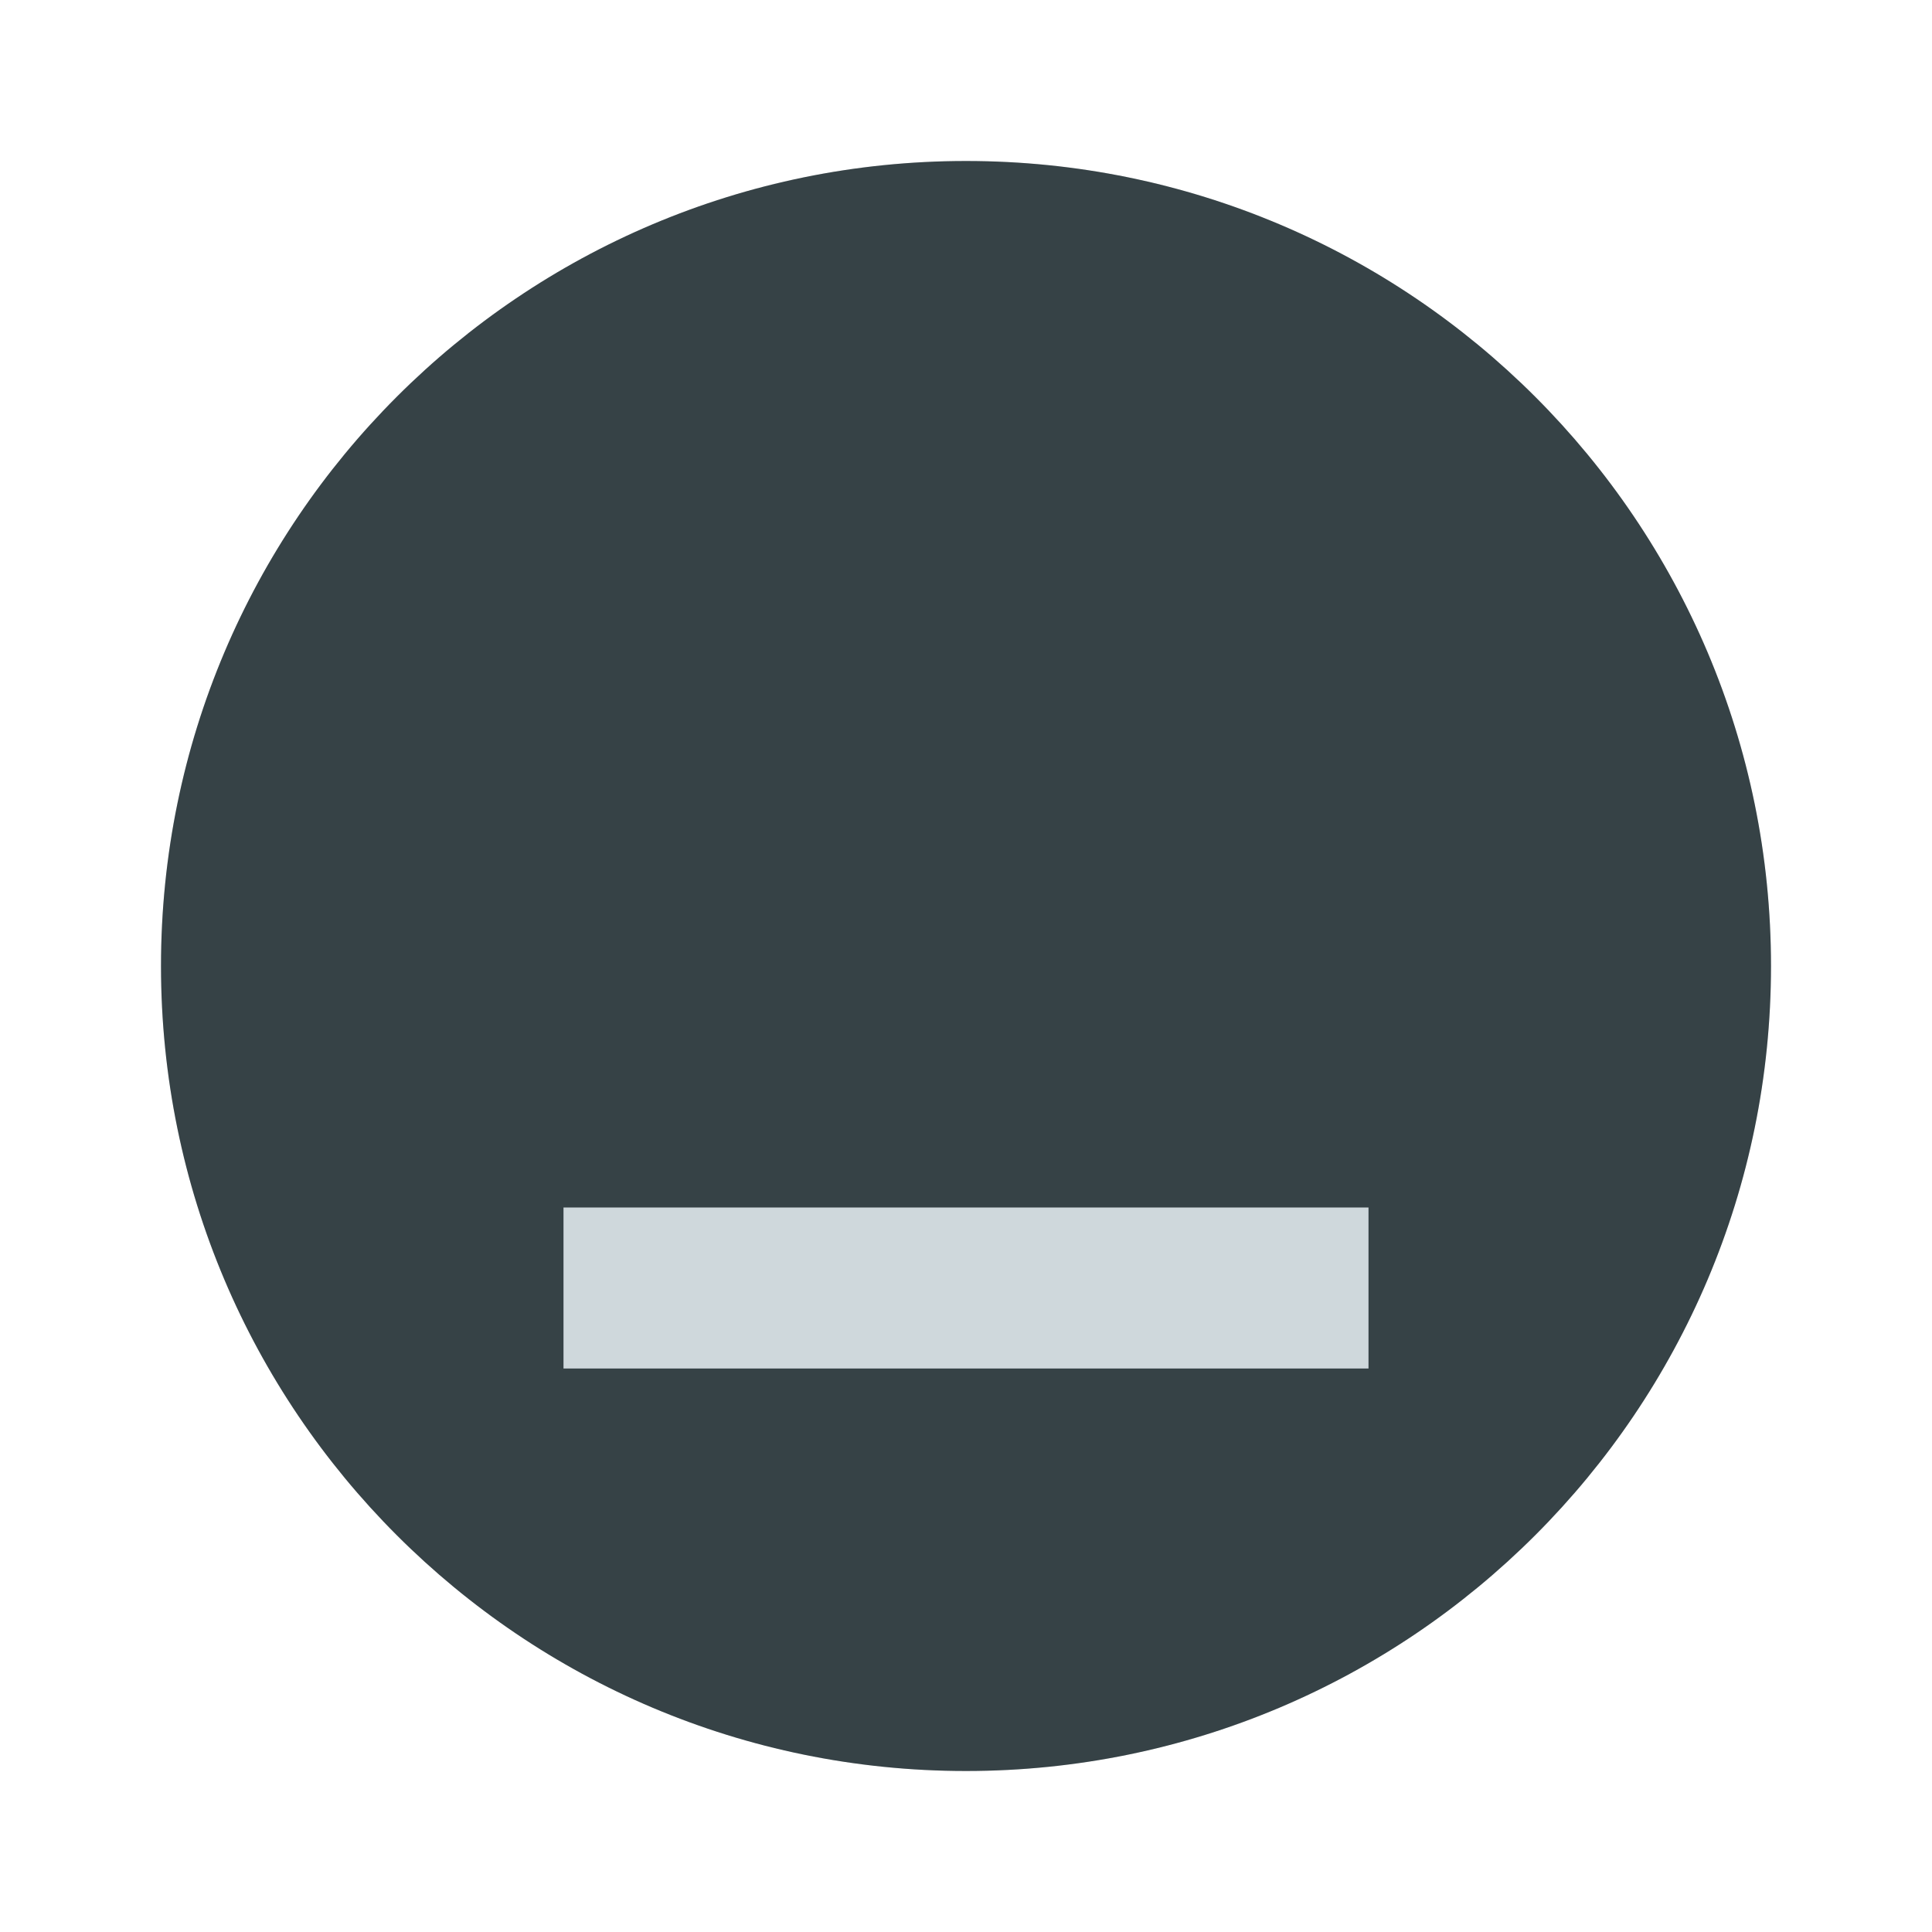
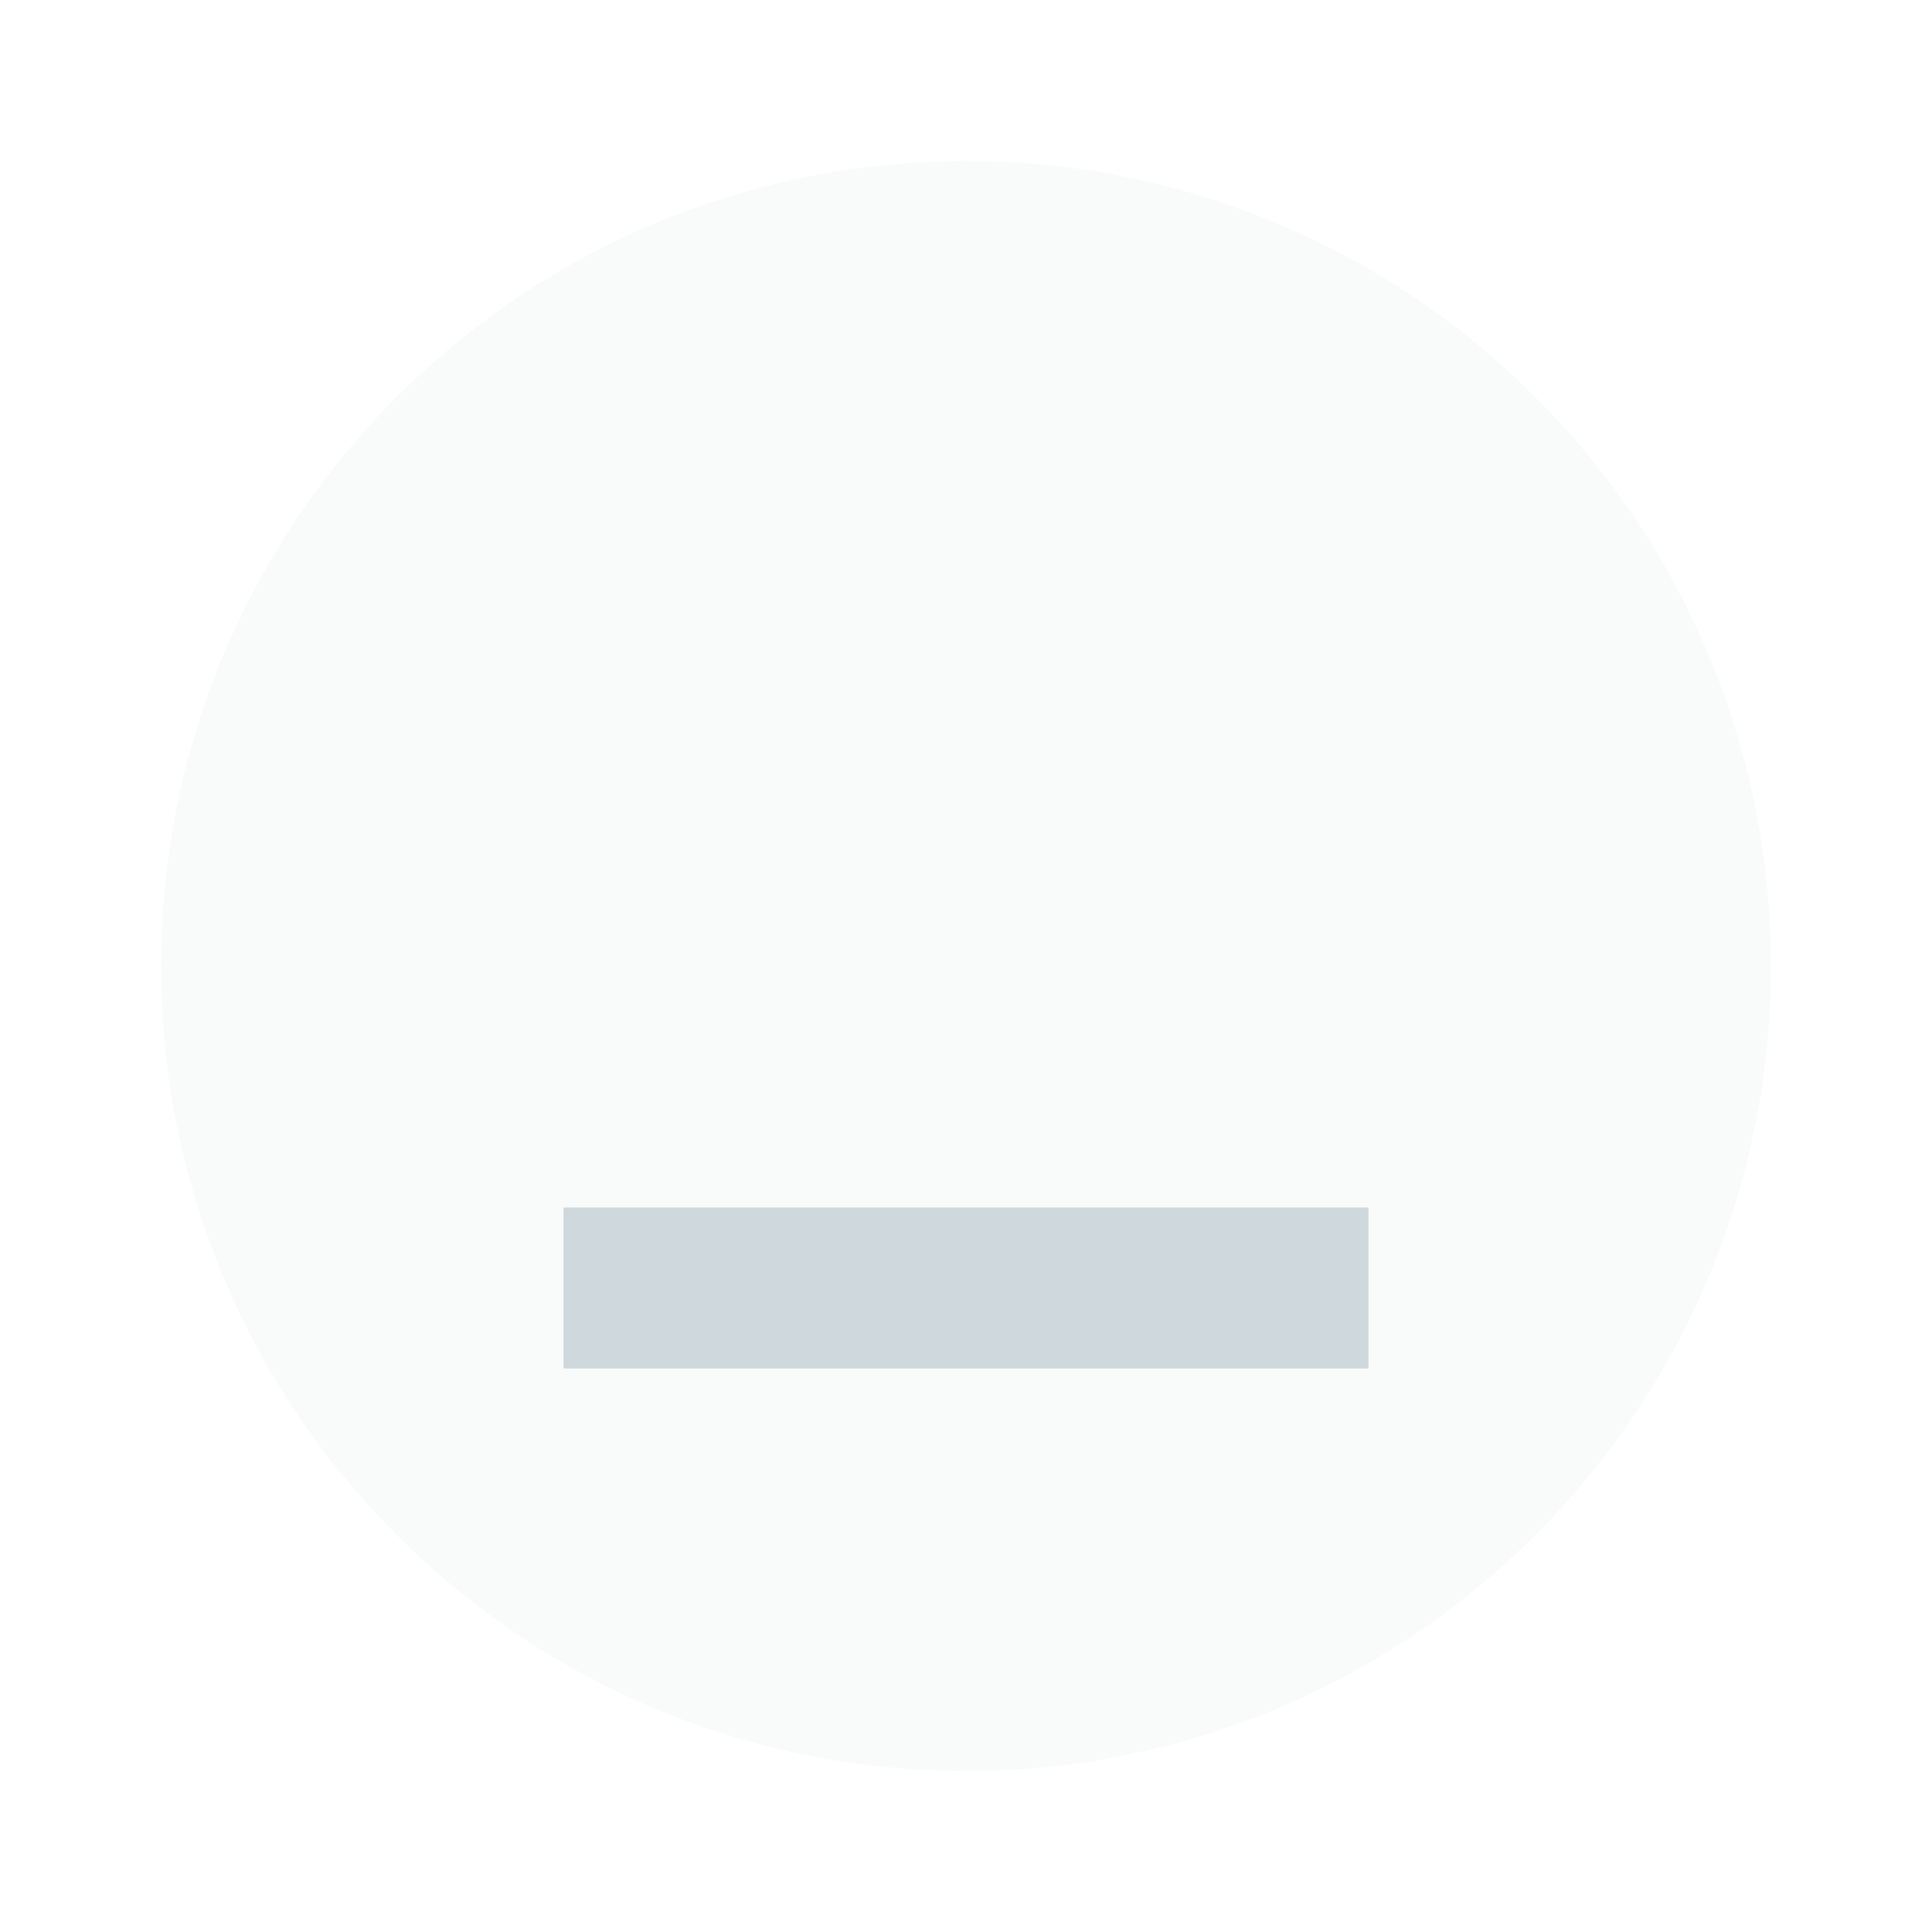
<svg xmlns="http://www.w3.org/2000/svg" width="24" height="24" viewBox="0 0 24 24" id="svg4747" version="1.1">
  <defs id="defs4749" />
  <g id="layer1" transform="translate(0,-1028.362)">
-     <circle style="opacity:1;fill:#222d32;fill-opacity:1;fill-rule:evenodd;stroke:none;stroke-width:2;stroke-linecap:butt;stroke-linejoin:round;stroke-miterlimit:4;stroke-dasharray:none;stroke-dashoffset:478.437;stroke-opacity:1" id="path4134" cx="12" cy="1040.362" r="10" />
    <circle style="opacity:1;fill:#cfd8dc;fill-opacity:0.12;fill-rule:evenodd;stroke:none;stroke-width:9.605;stroke-linecap:butt;stroke-linejoin:round;stroke-miterlimit:4;stroke-dasharray:none;stroke-dashoffset:478.437;stroke-opacity:0.75" id="path5326" cx="12" cy="1040.362" r="10" />
    <rect style="opacity:1;fill:#cfd8dc;fill-opacity:1;fill-rule:evenodd;stroke:none;stroke-width:0;stroke-linecap:square;stroke-linejoin:round;stroke-miterlimit:4;stroke-dasharray:none;stroke-dashoffset:478.437;stroke-opacity:0.4" id="rect4737-7" width="10" height="2" x="7" y="1043.362" />
  </g>
</svg>
